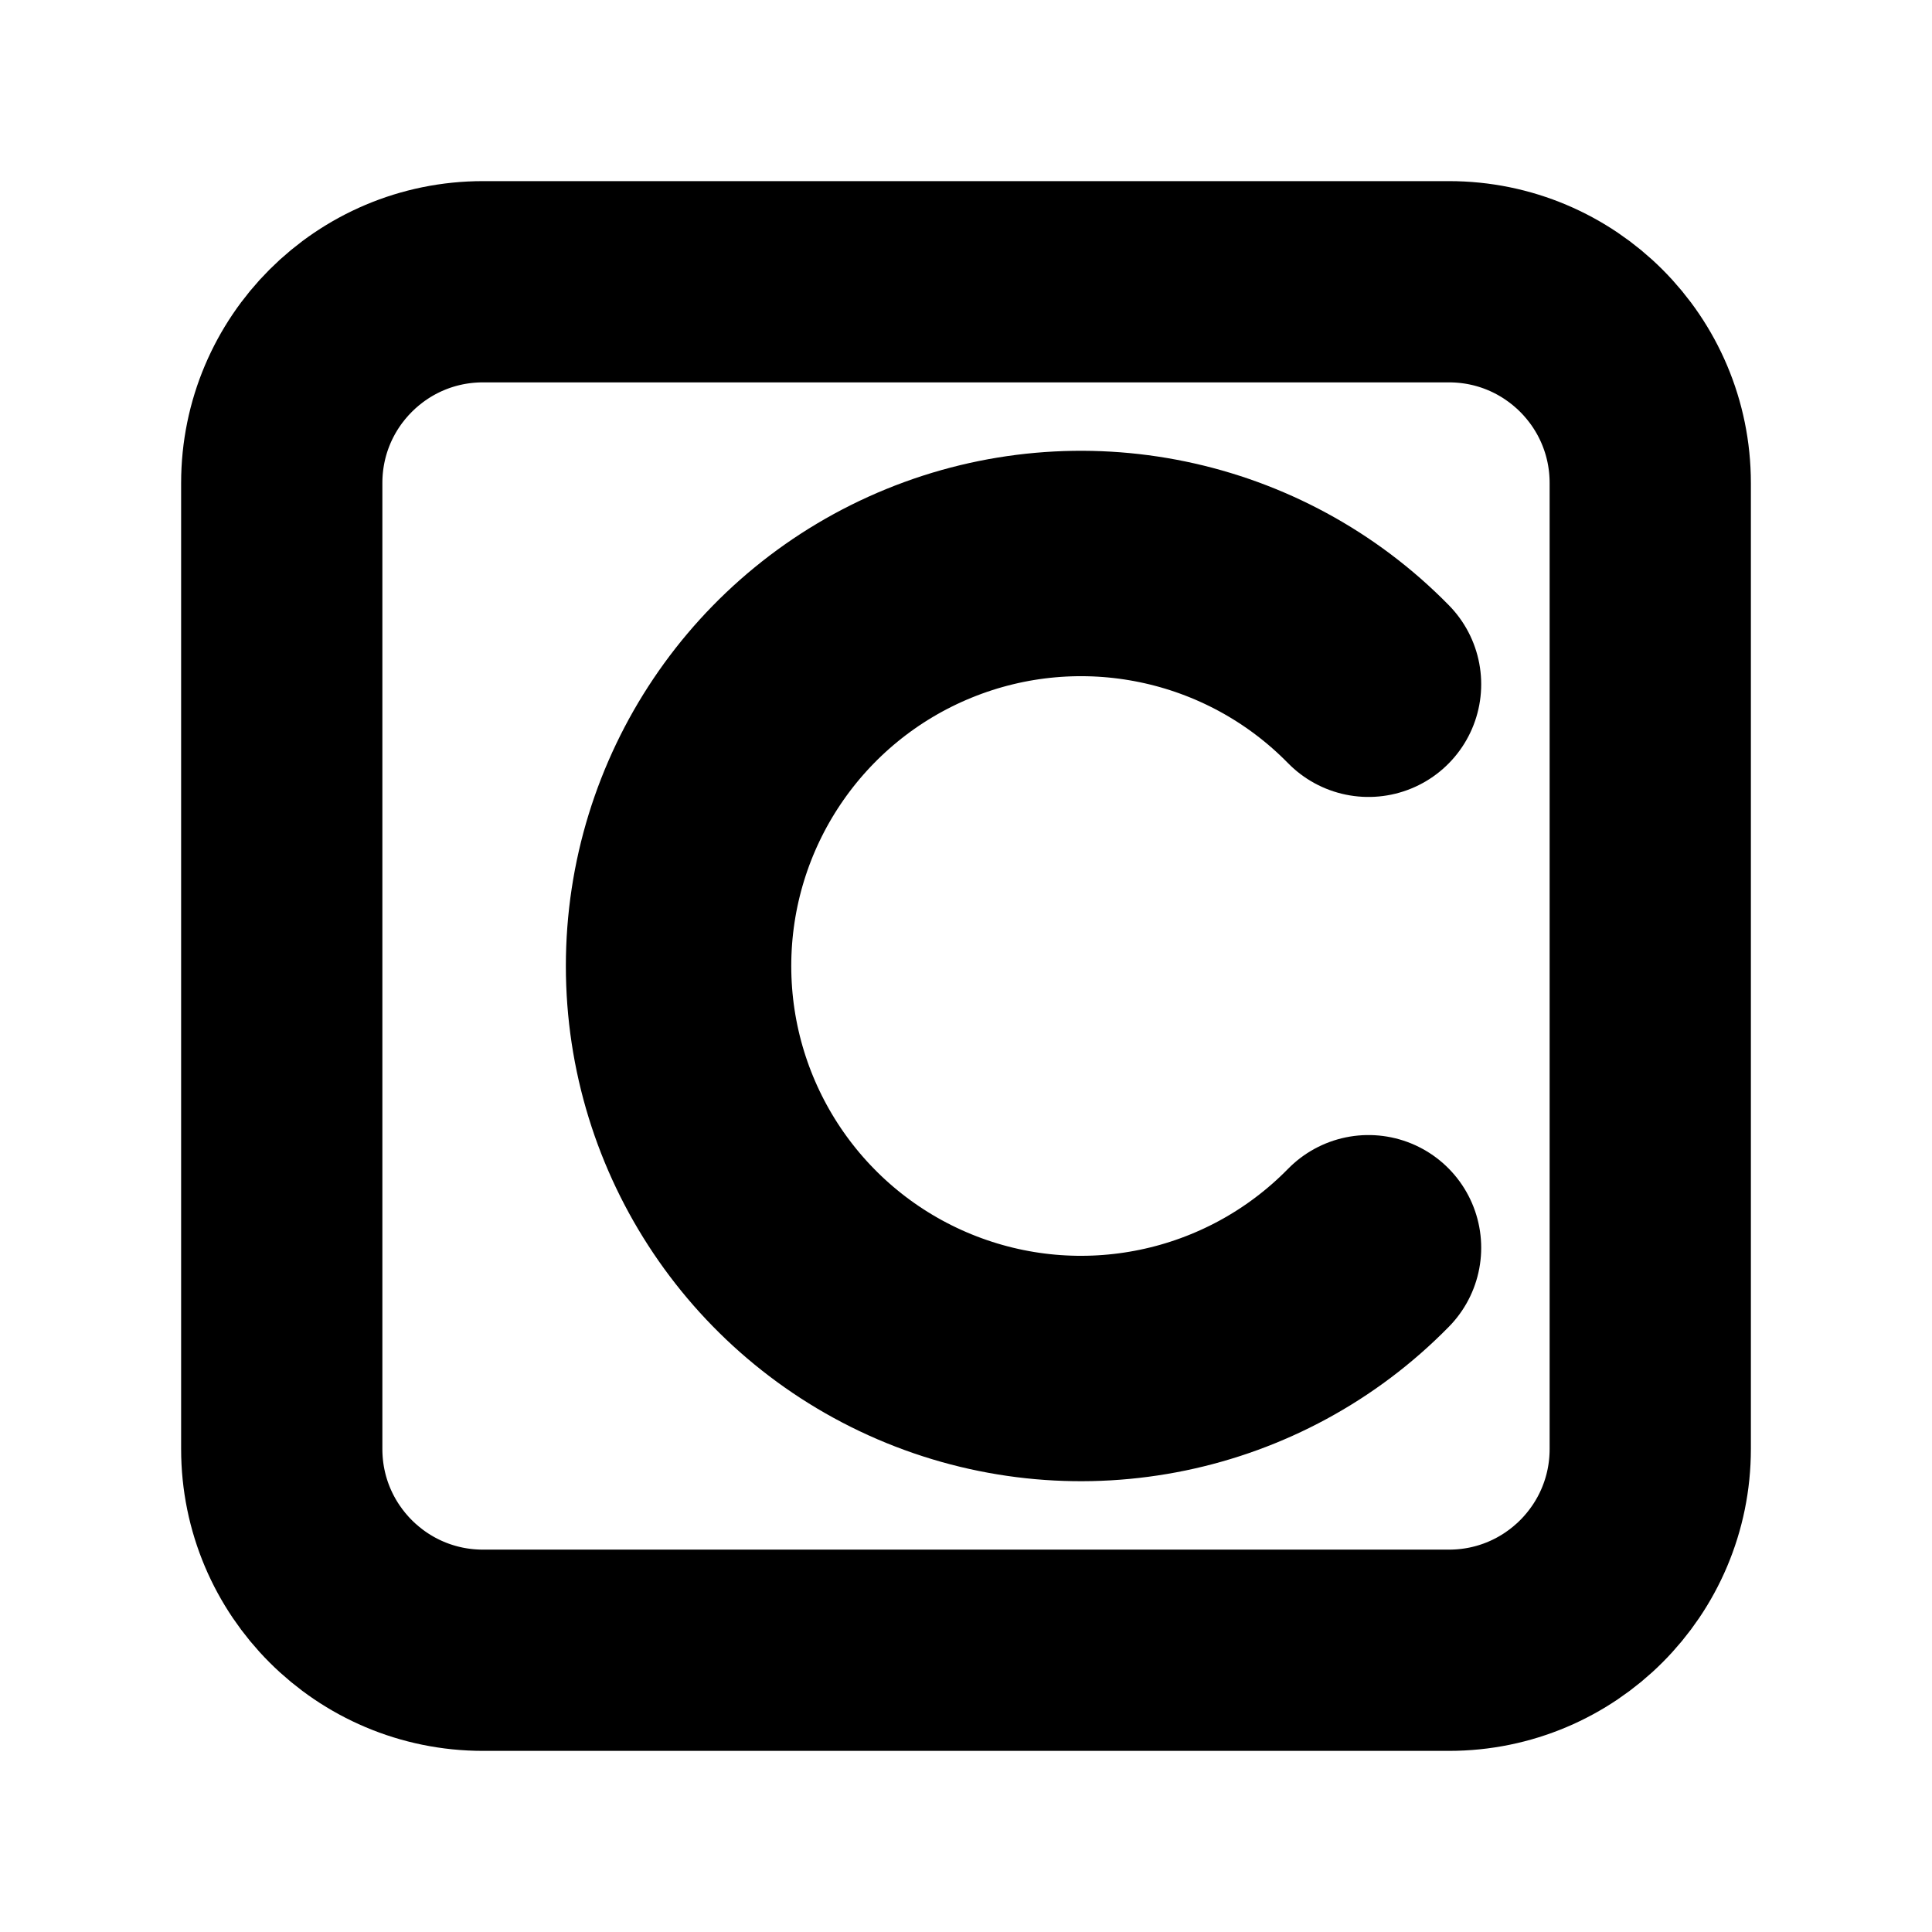
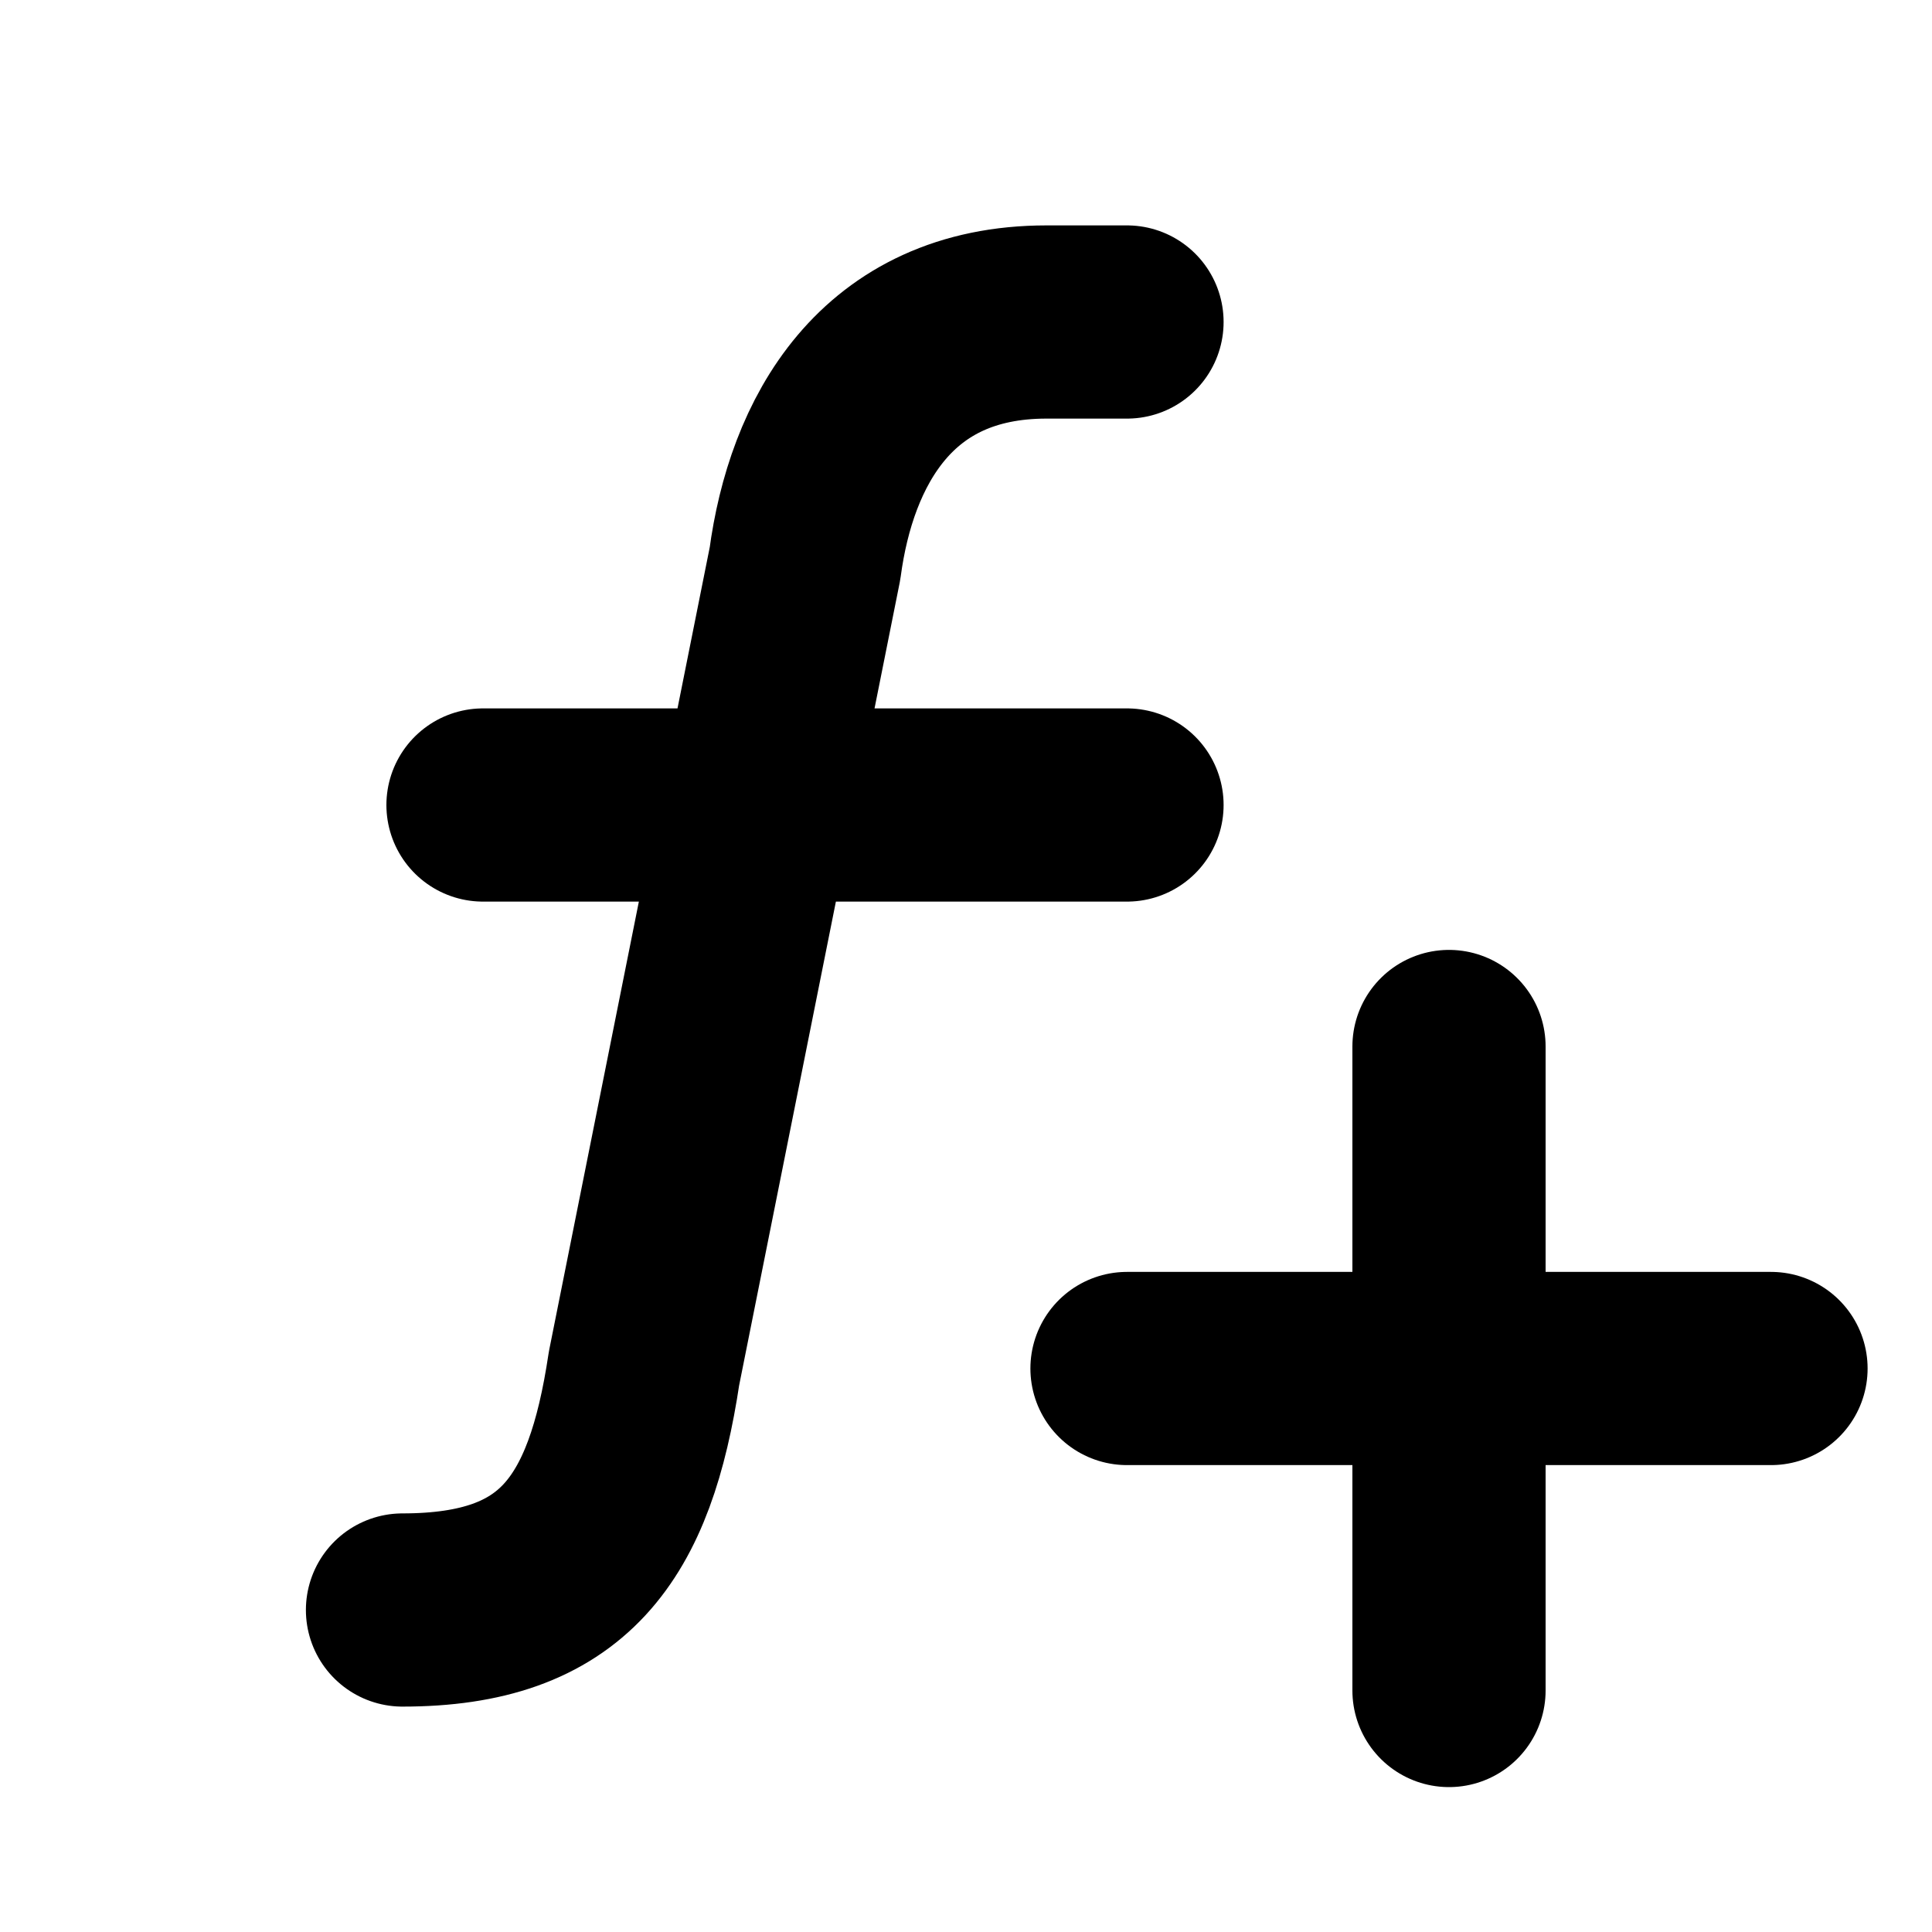
<svg xmlns="http://www.w3.org/2000/svg" viewBox="0 0 24 24" fill="none">
-   <rect x="3.5" y="3.5" width="17" height="17" rx="2.5" fill="none" stroke="currentColor" stroke-width="2.5" />
-   <path d="M17 8.5a5 5 0 1 0 0 7" stroke="currentColor" stroke-width="2.8" stroke-linecap="round" />
+   <path d="M14 4h-1c-2 0-2.8 1.5-3 3L8 17c-.3 2-1 3-3 3M6 10h8" stroke="currentColor" stroke-width="2.4" stroke-linecap="round" stroke-linejoin="round" />
+   <path d="M18 13v8M14 17h8" stroke="currentColor" stroke-width="2.4" stroke-linecap="round" stroke-linejoin="round" />
</svg>
